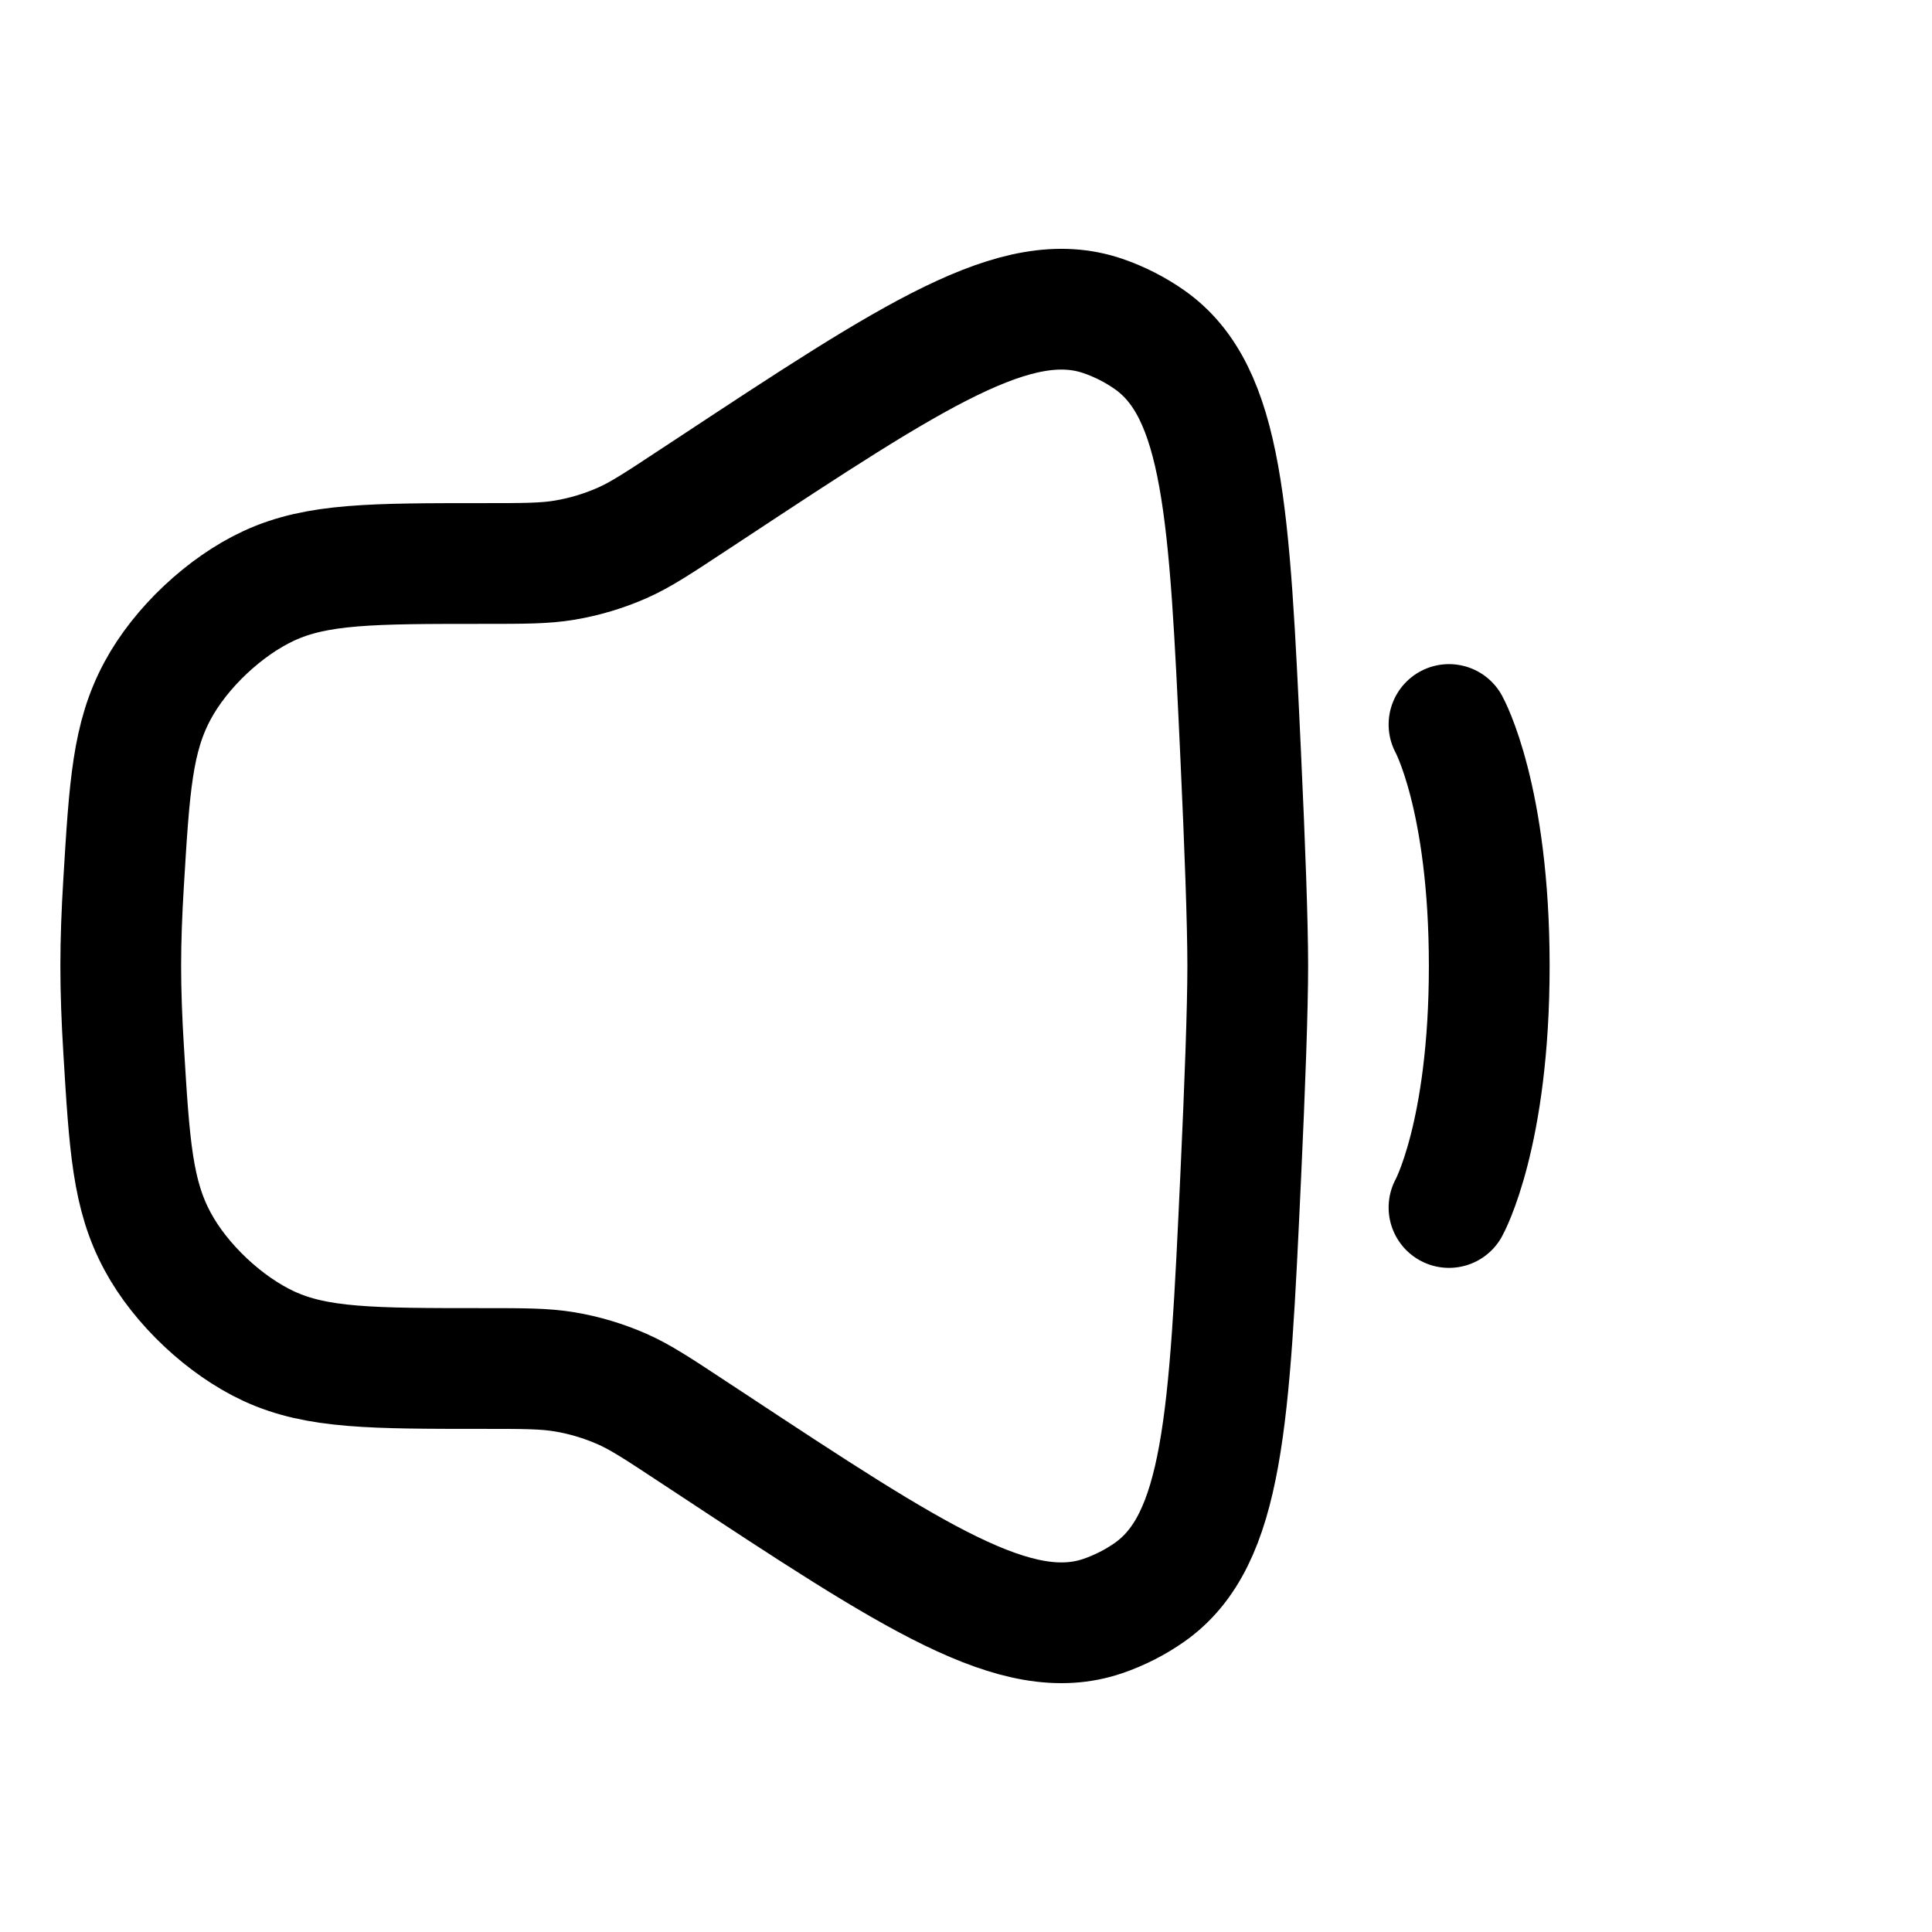
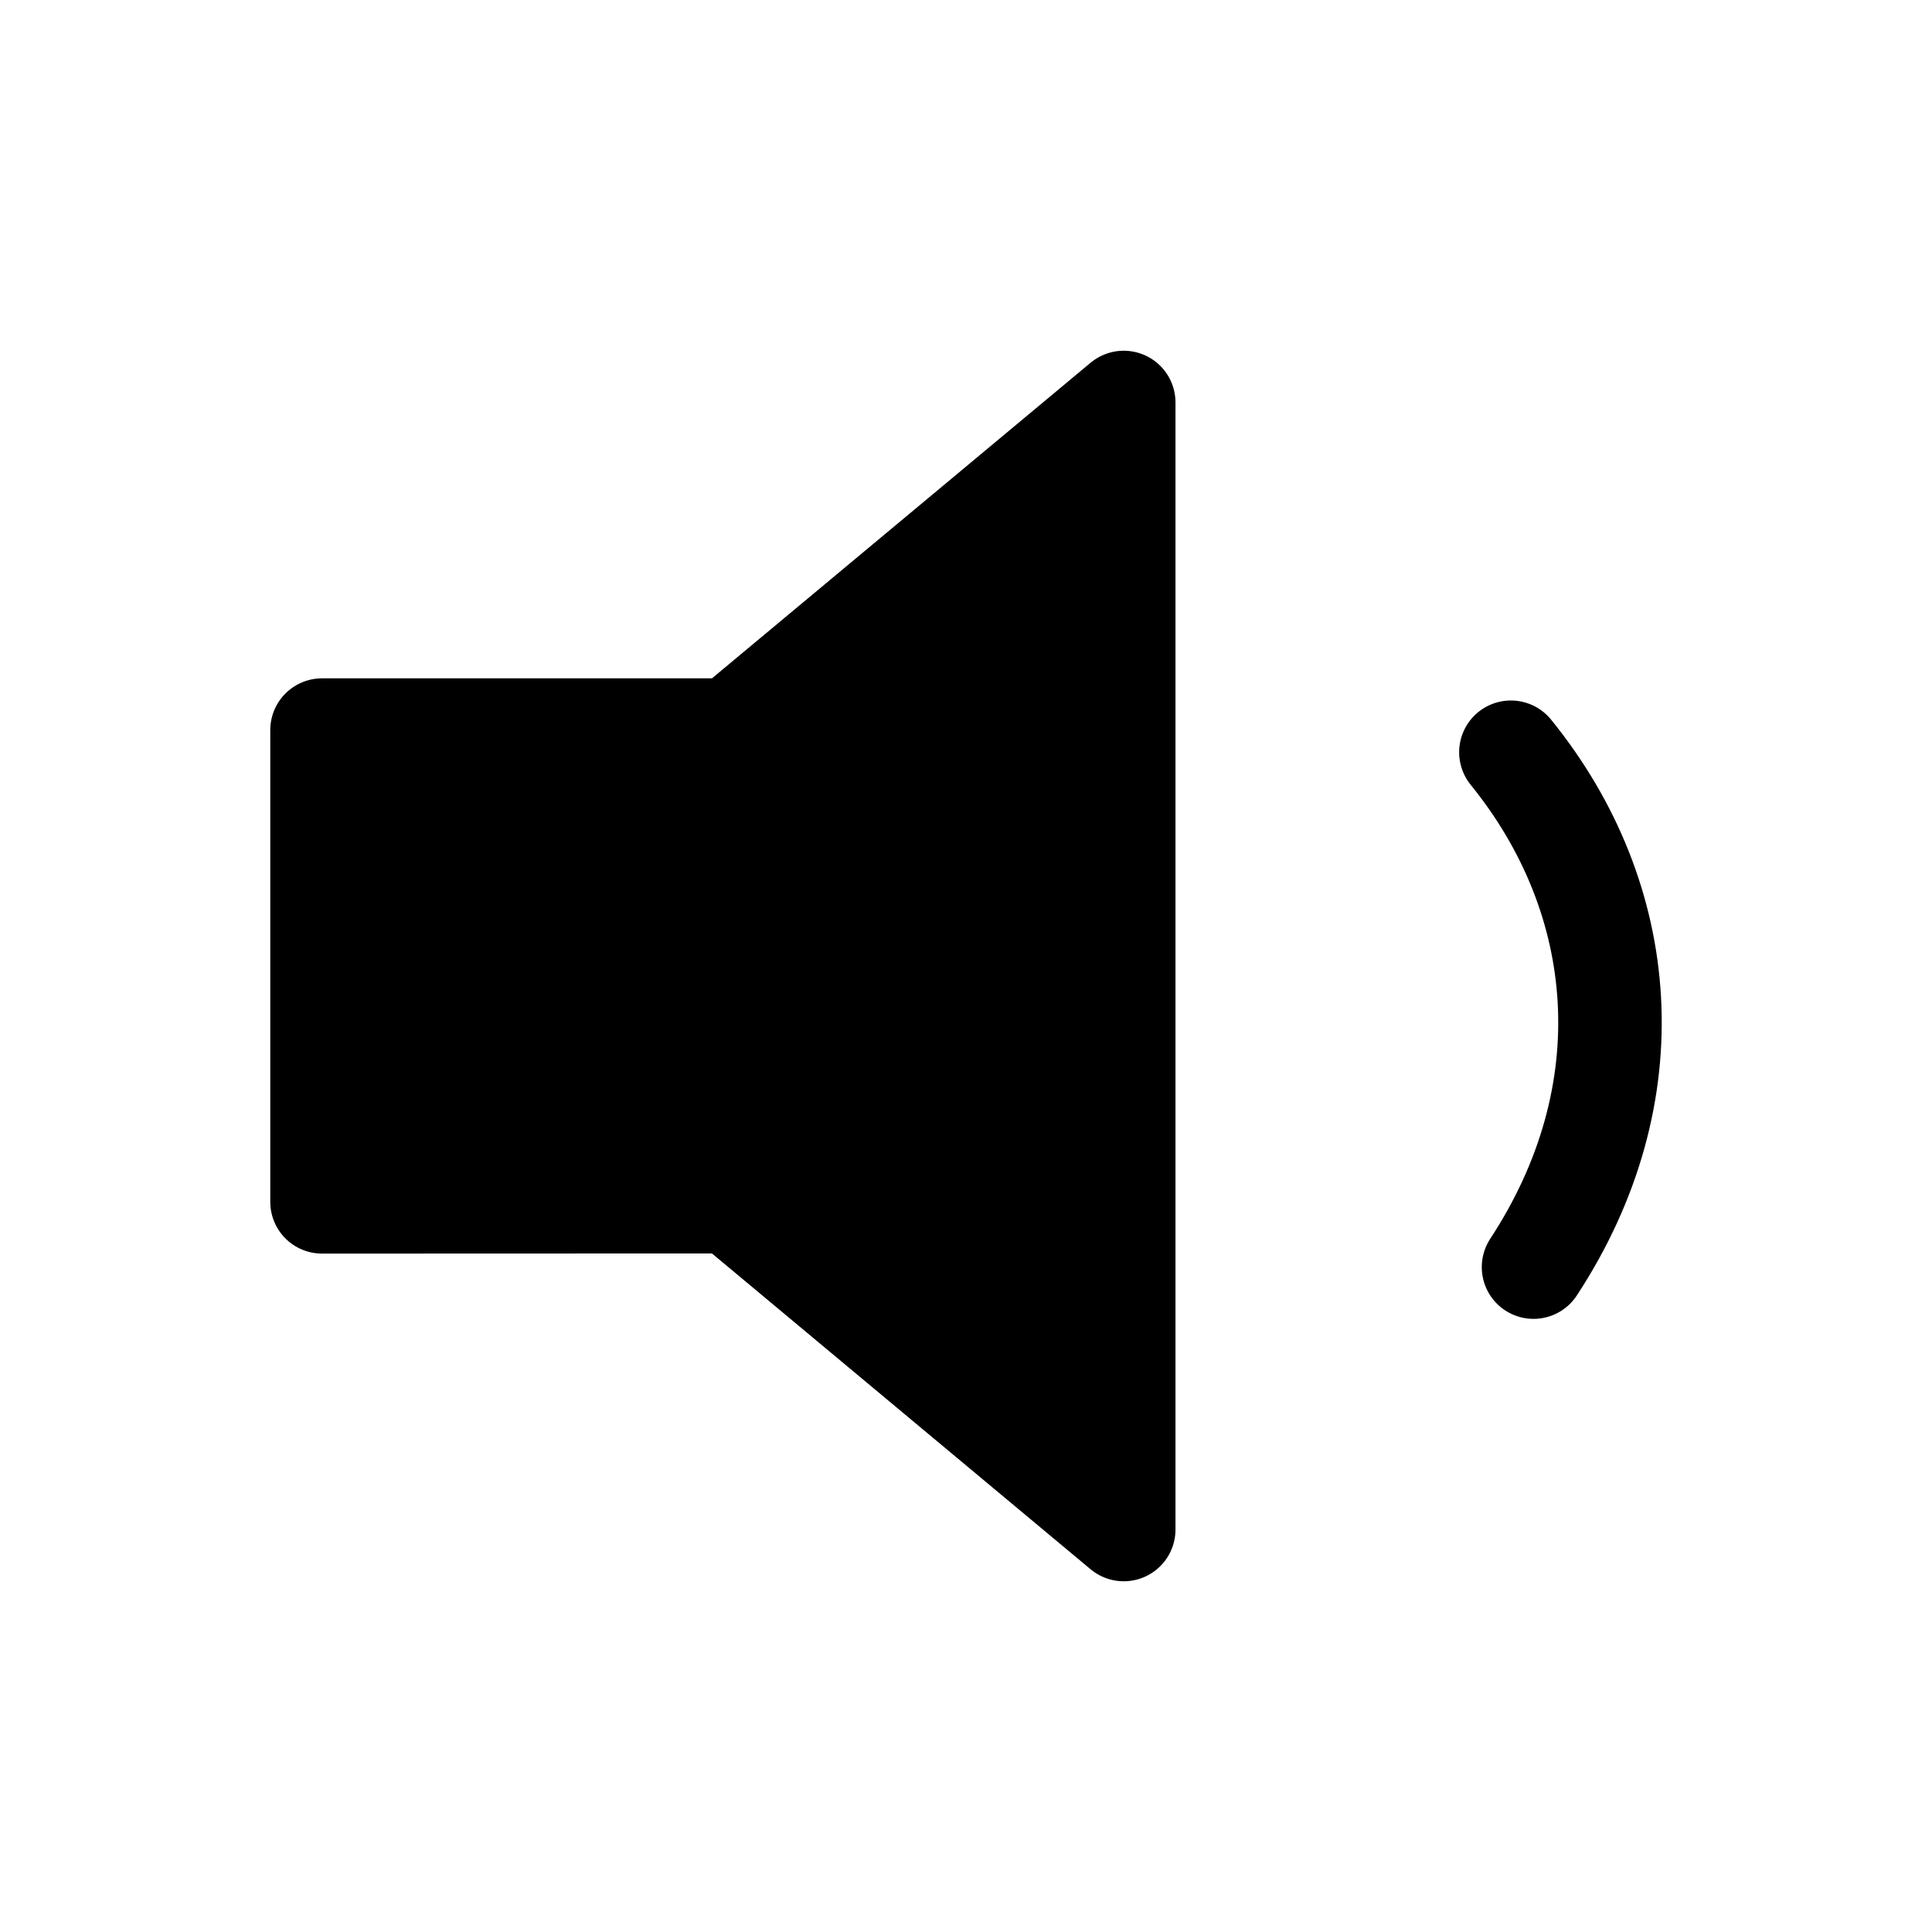
- <svg xmlns="http://www.w3.org/2000/svg" width="24" height="24" viewBox="0 0 24 24" fill="none">
-   <path d="M1.535 10.972C1.608 9.763 1.645 9.158 1.959 8.577C2.245 8.046 2.792 7.531 3.34 7.277C3.939 7 4.626 7 6 7C6.512 7 6.768 7 7.016 6.958C7.261 6.917 7.5 6.845 7.728 6.745C7.958 6.643 8.172 6.502 8.599 6.22L8.818 6.076C11.361 4.399 12.633 3.561 13.7 3.925C13.905 3.995 14.103 4.096 14.28 4.22C15.202 4.869 15.273 6.377 15.413 9.395C15.465 10.512 15.5 11.468 15.5 12C15.5 12.532 15.465 13.488 15.413 14.605C15.273 17.623 15.202 19.131 14.28 19.78C14.103 19.904 13.905 20.005 13.7 20.075C12.633 20.439 11.361 19.601 8.818 17.924L8.599 17.78C8.172 17.498 7.958 17.357 7.728 17.255C7.5 17.155 7.261 17.083 7.016 17.042C6.768 17 6.512 17 6 17C4.626 17 3.939 17 3.34 16.723C2.792 16.469 2.245 15.954 1.959 15.423C1.645 14.842 1.608 14.237 1.535 13.028C1.513 12.671 1.5 12.322 1.5 12C1.5 11.678 1.513 11.329 1.535 10.972Z" stroke="black" stroke-width="1.5" />
-   <path d="M18 9C18 9 18.5 9.9 18.5 12C18.5 14.1 18 15 18 15" stroke="black" stroke-width="1.5" stroke-linecap="round" />
+ <svg xmlns="http://www.w3.org/2000/svg" width="28" height="28" viewBox="0 0 28 28" fill="none">
+   <path d="M16.286 5.833L10.59 10.581H4.667V17.418L10.59 17.416L16.286 22.167V5.833Z" fill="black" />
+   <path d="M21.897 10.902C23.623 13.029 23.867 15.86 22.225 18.364M16.286 5.833L10.59 10.581H4.667V17.418L10.59 17.416L16.286 22.167V5.833Z" stroke="black" stroke-width="1.5" stroke-linecap="round" stroke-linejoin="round" />
</svg>
